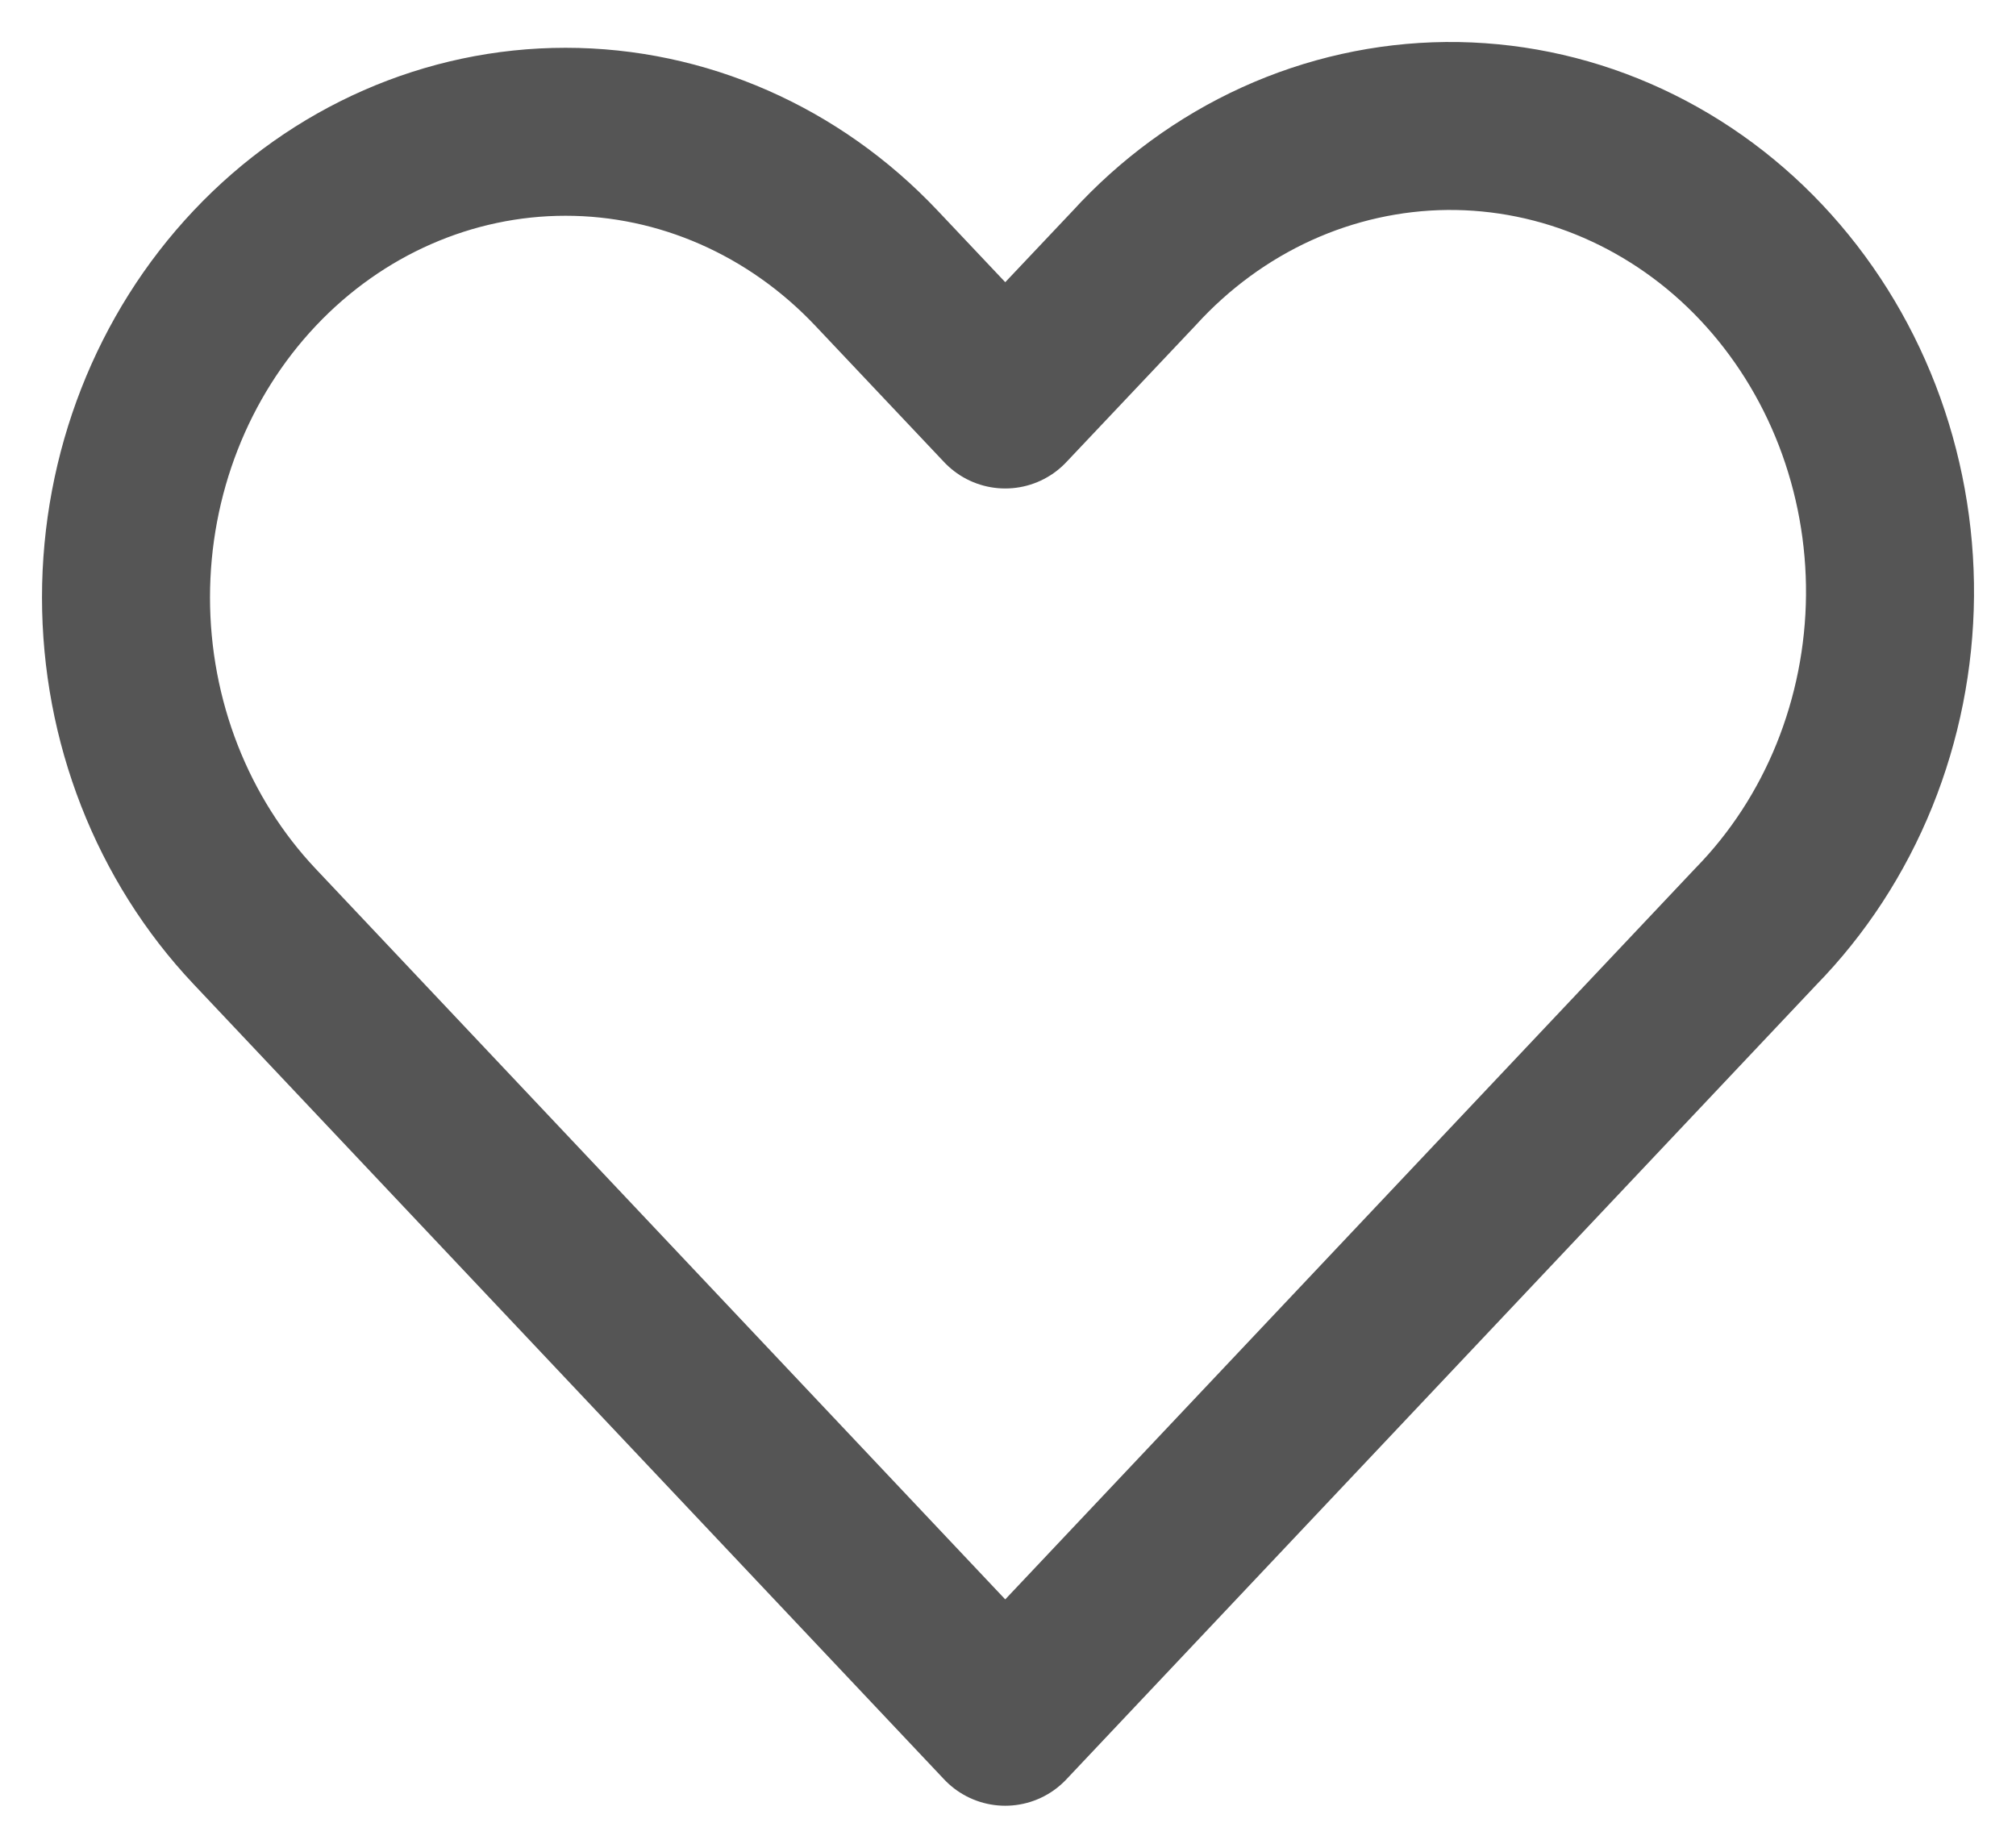
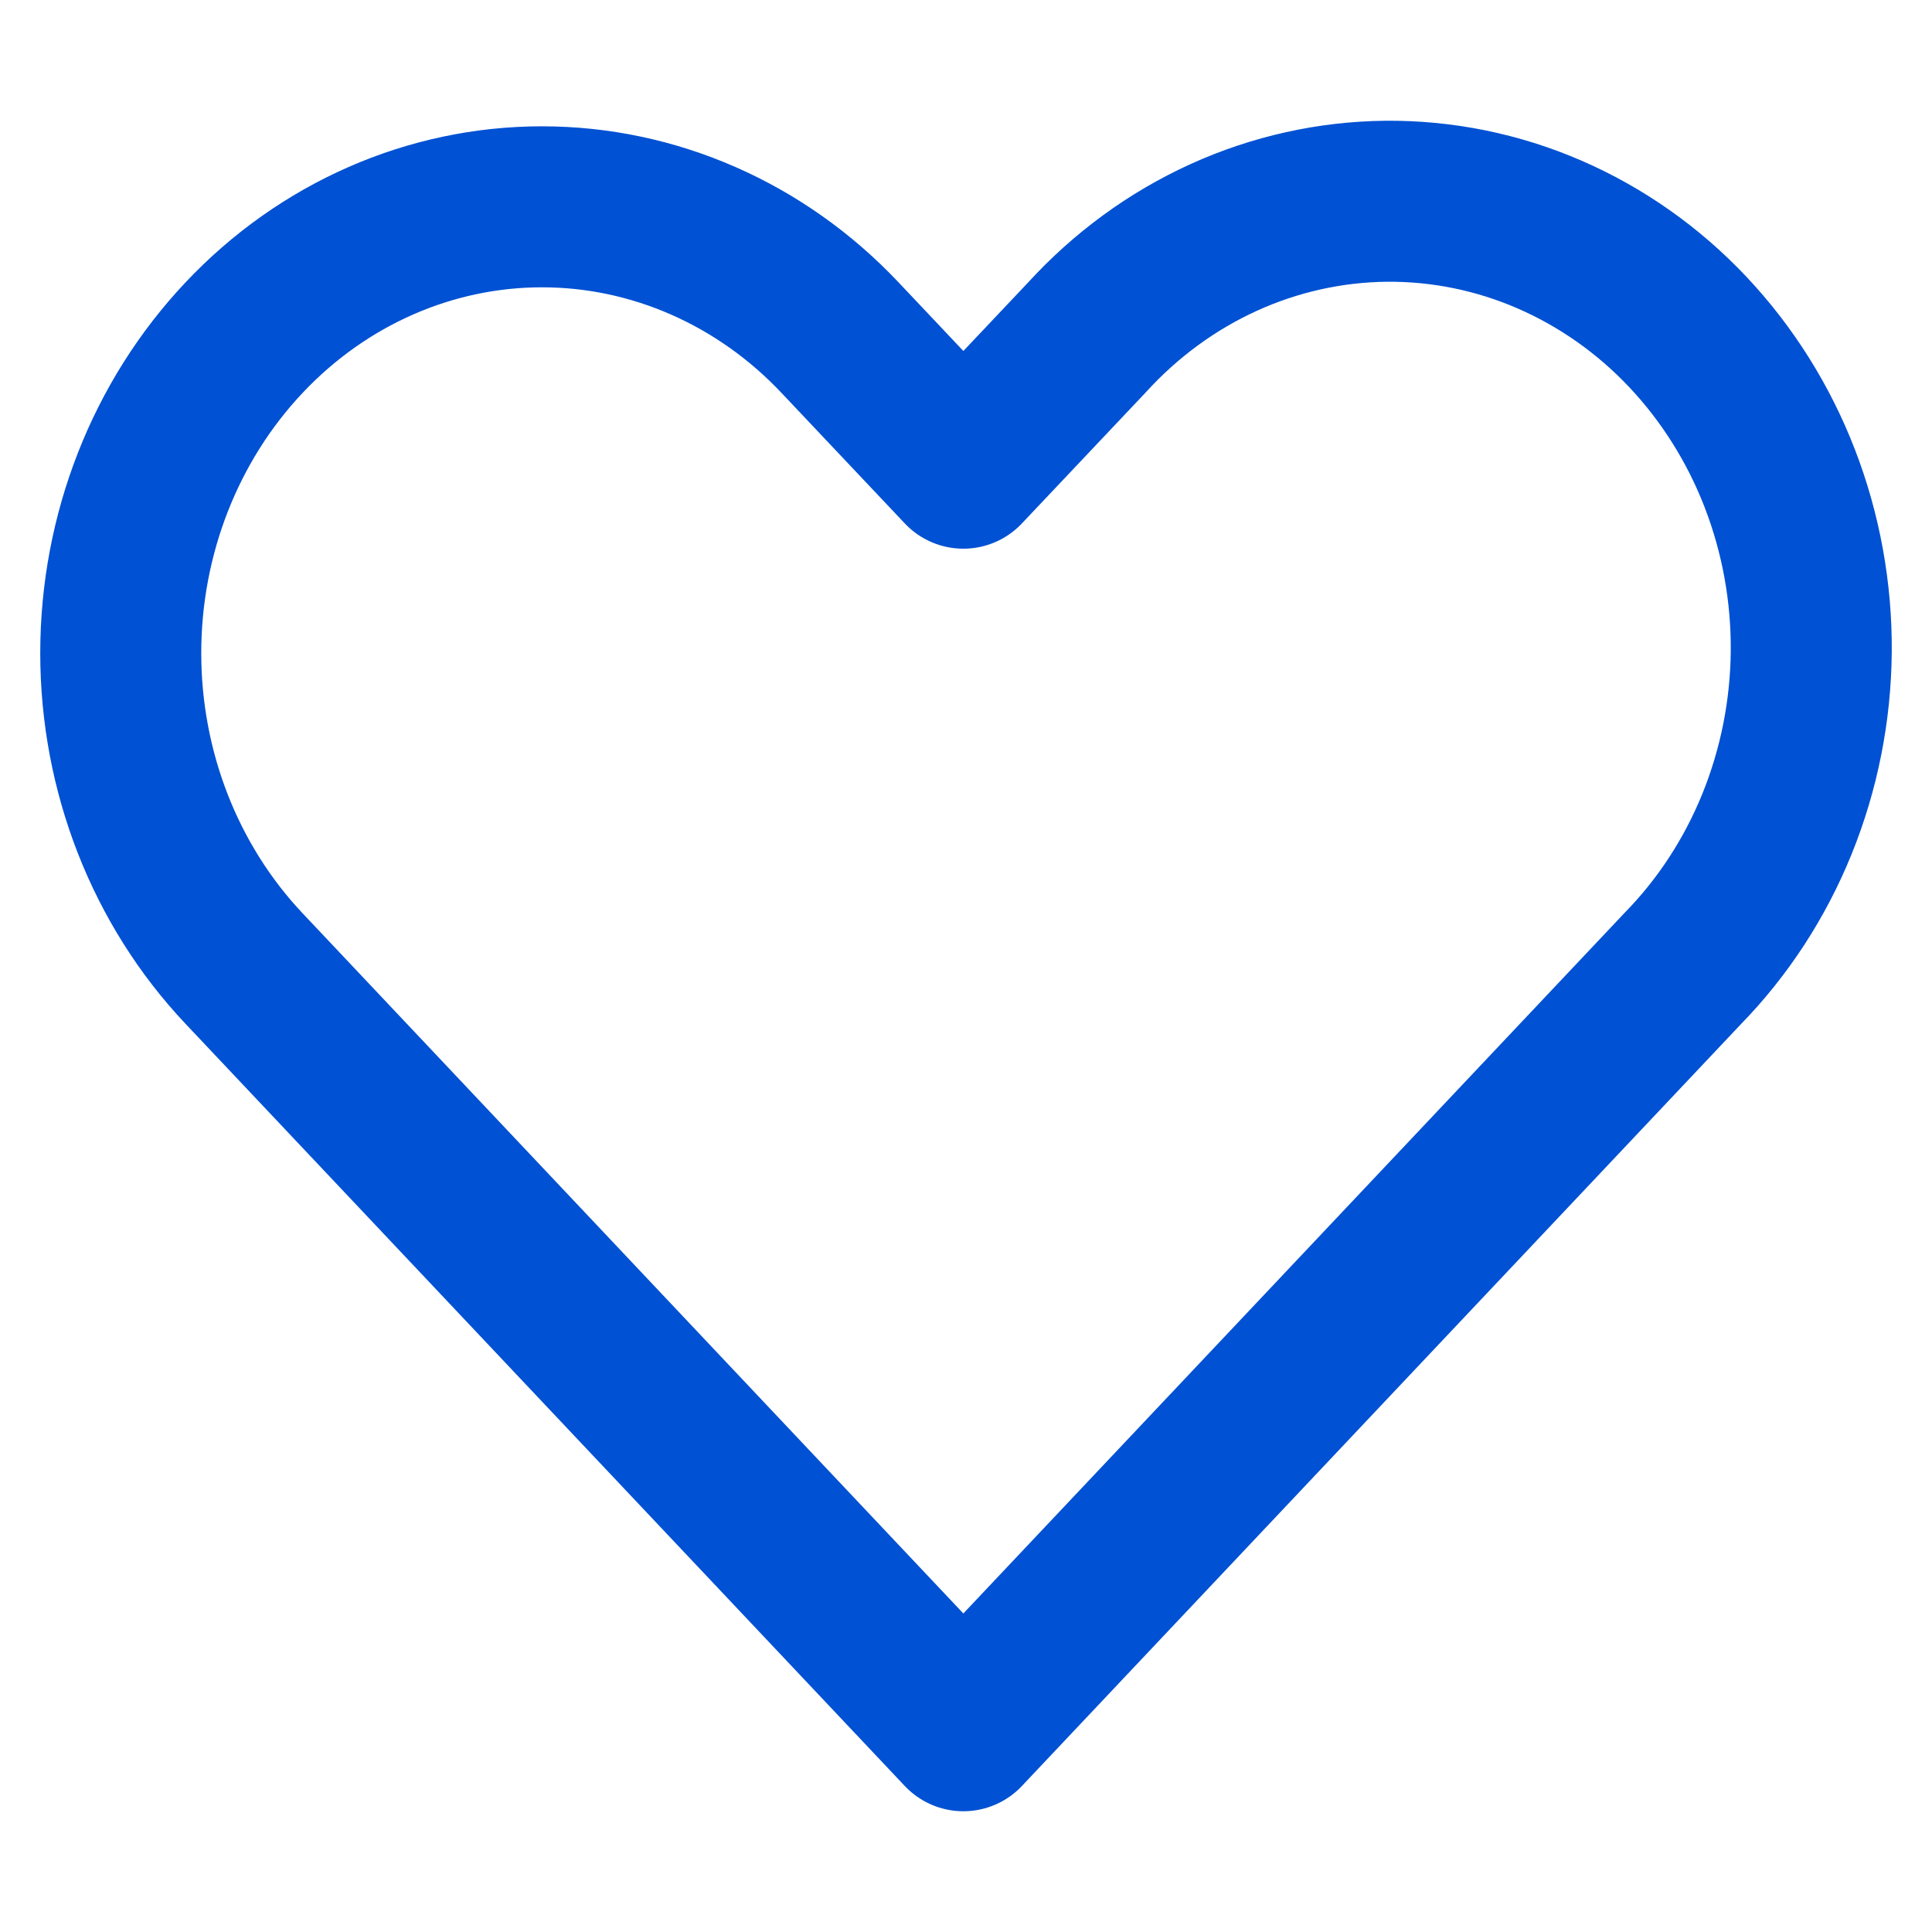
- <svg xmlns="http://www.w3.org/2000/svg" width="24" height="22" viewBox="0 0 24 22" fill="none">
-   <path fill-rule="evenodd" clip-rule="evenodd" d="M3.033 3.193C4.014 2.153 5.345 1.569 6.733 1.569C8.121 1.569 9.452 2.153 10.434 3.193L11.967 4.816L13.501 3.193C13.984 2.663 14.561 2.241 15.2 1.95C15.838 1.66 16.525 1.507 17.22 1.5C17.915 1.494 18.605 1.634 19.248 1.913C19.891 2.192 20.476 2.603 20.967 3.124C21.458 3.645 21.847 4.264 22.11 4.945C22.373 5.627 22.506 6.357 22.5 7.093C22.494 7.829 22.349 8.557 22.075 9.234C21.801 9.91 21.402 10.522 20.902 11.033L11.967 20.5L3.033 11.033C2.051 9.994 1.5 8.583 1.5 7.113C1.5 5.643 2.051 4.233 3.033 3.193Z" stroke="#555555" stroke-width="2" stroke-linejoin="round" />
+ <svg xmlns="http://www.w3.org/2000/svg" width="24" height="24" viewBox="0 0 24 22" fill="none">
+   <path fill-rule="evenodd" clip-rule="evenodd" d="M3.033 3.193C4.014 2.153 5.345 1.569 6.733 1.569C8.121 1.569 9.452 2.153 10.434 3.193L11.967 4.816L13.501 3.193C13.984 2.663 14.561 2.241 15.2 1.95C15.838 1.66 16.525 1.507 17.22 1.5C17.915 1.494 18.605 1.634 19.248 1.913C19.891 2.192 20.476 2.603 20.967 3.124C21.458 3.645 21.847 4.264 22.11 4.945C22.373 5.627 22.506 6.357 22.5 7.093C22.494 7.829 22.349 8.557 22.075 9.234C21.801 9.91 21.402 10.522 20.902 11.033L11.967 20.5L3.033 11.033C2.051 9.994 1.5 8.583 1.5 7.113C1.5 5.643 2.051 4.233 3.033 3.193Z" stroke="#0051d3" stroke-width="2" stroke-linejoin="round" />
</svg>
